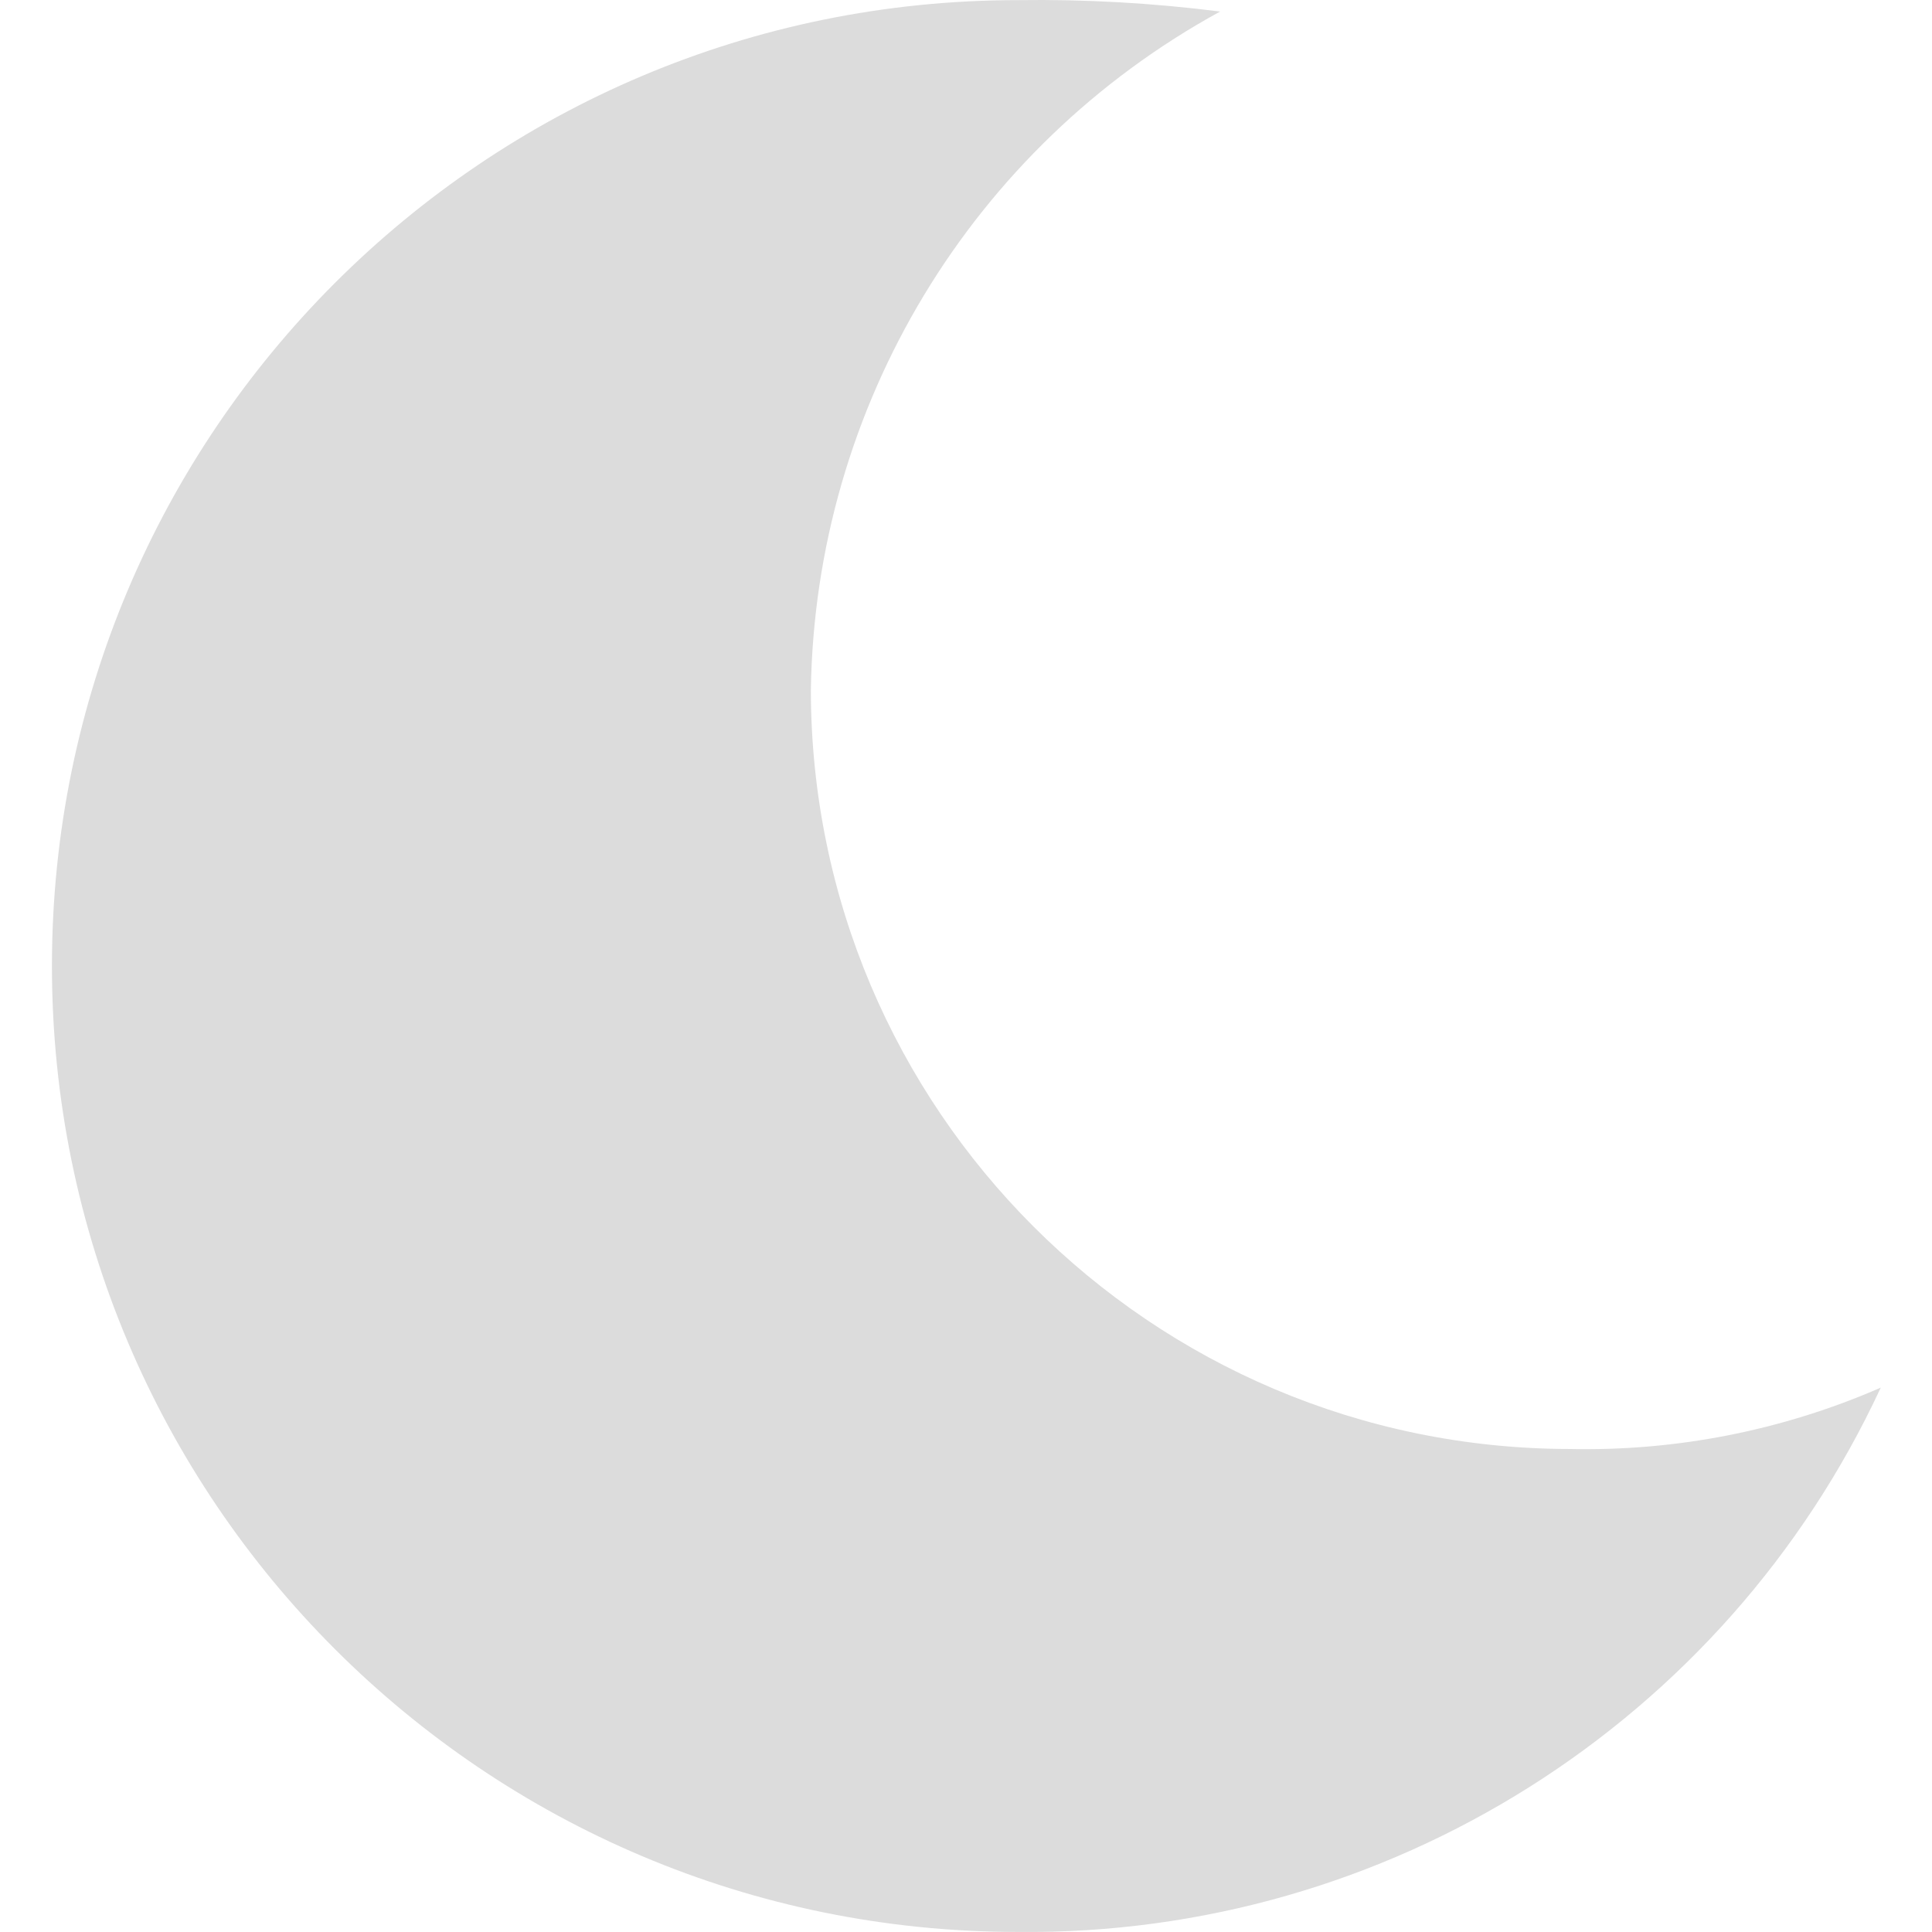
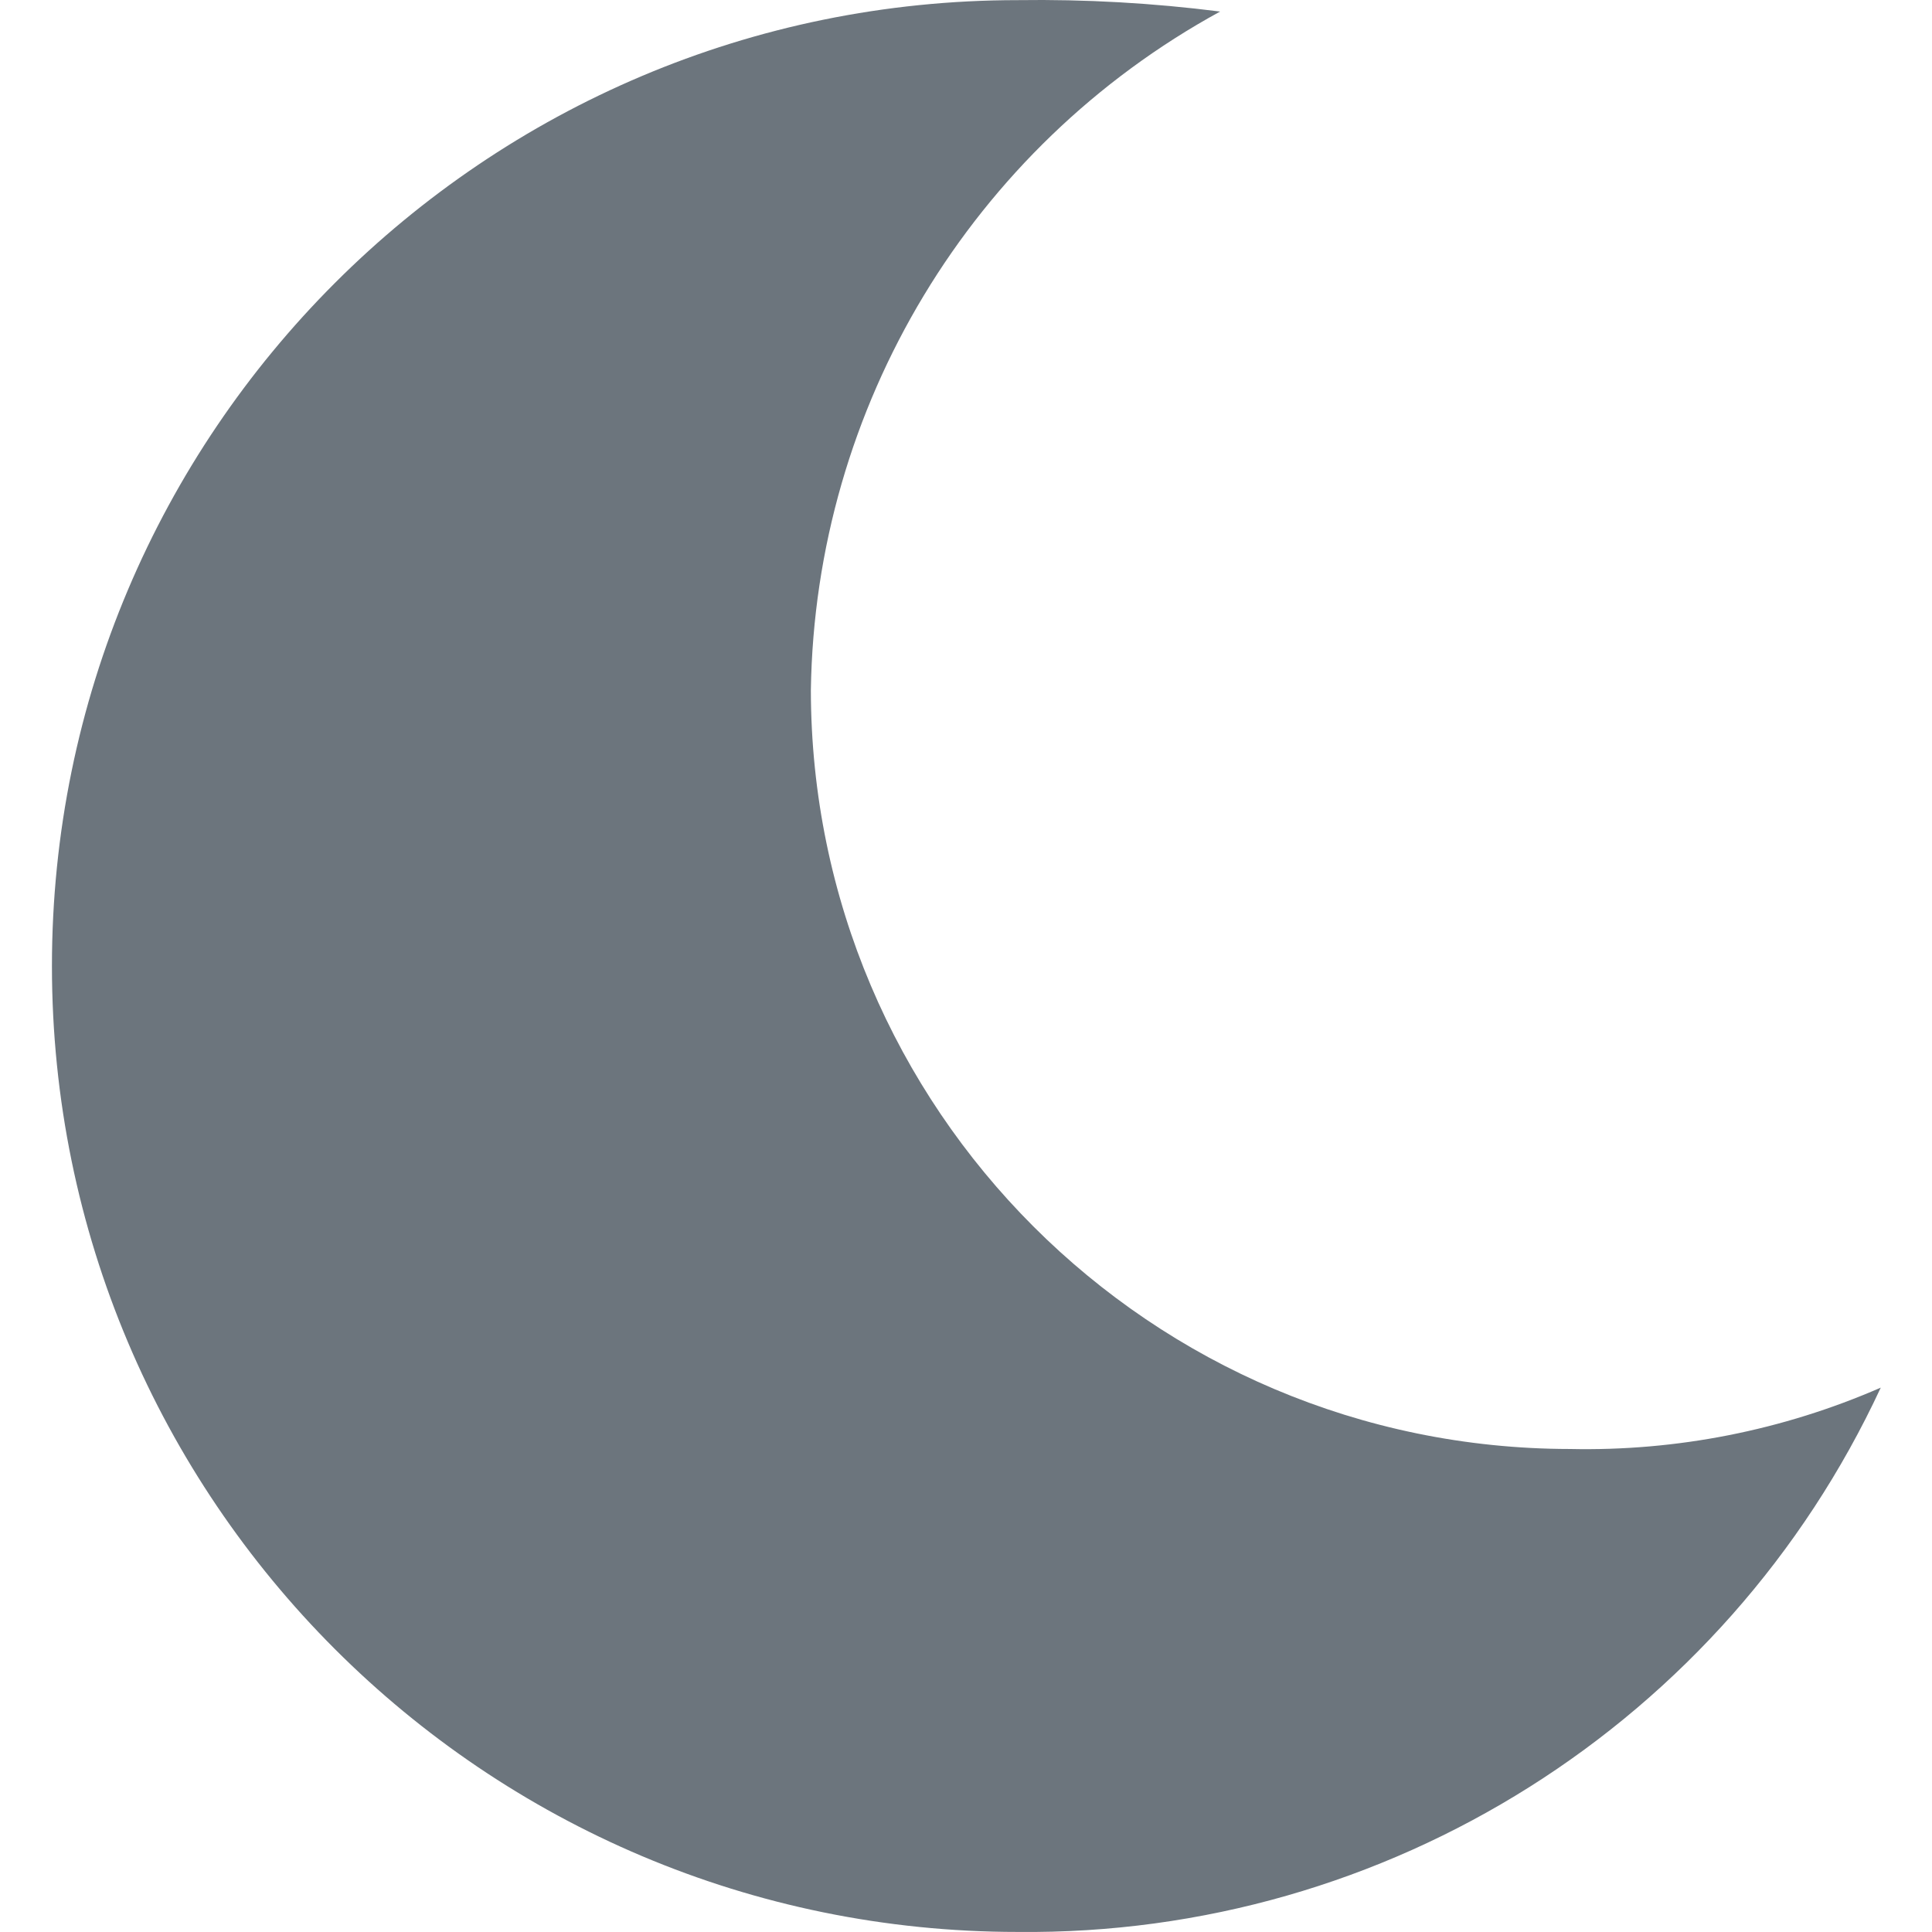
- <svg xmlns="http://www.w3.org/2000/svg" fill="#DCDCDC" height="448pt" viewBox="-12 0 448 448.045" width="448pt">
+ <svg xmlns="http://www.w3.org/2000/svg" fill="#6c757d" height="448pt" viewBox="-12 0 448 448.045" width="448pt">
  <path d="m224.023 448.031c85.715.902 164.012-48.488 200.117-126.23-22.723 9.914-47.332 14.77-72.117 14.23-97.156-.109-175.891-78.844-176-176 .973-65.719 37.234-125.832 94.91-157.352-15.555-1.98-31.23-2.867-46.91-2.648-123.715 0-224 100.289-224 224 0 123.715 100.285 224 224 224zm0 0" />
</svg>
